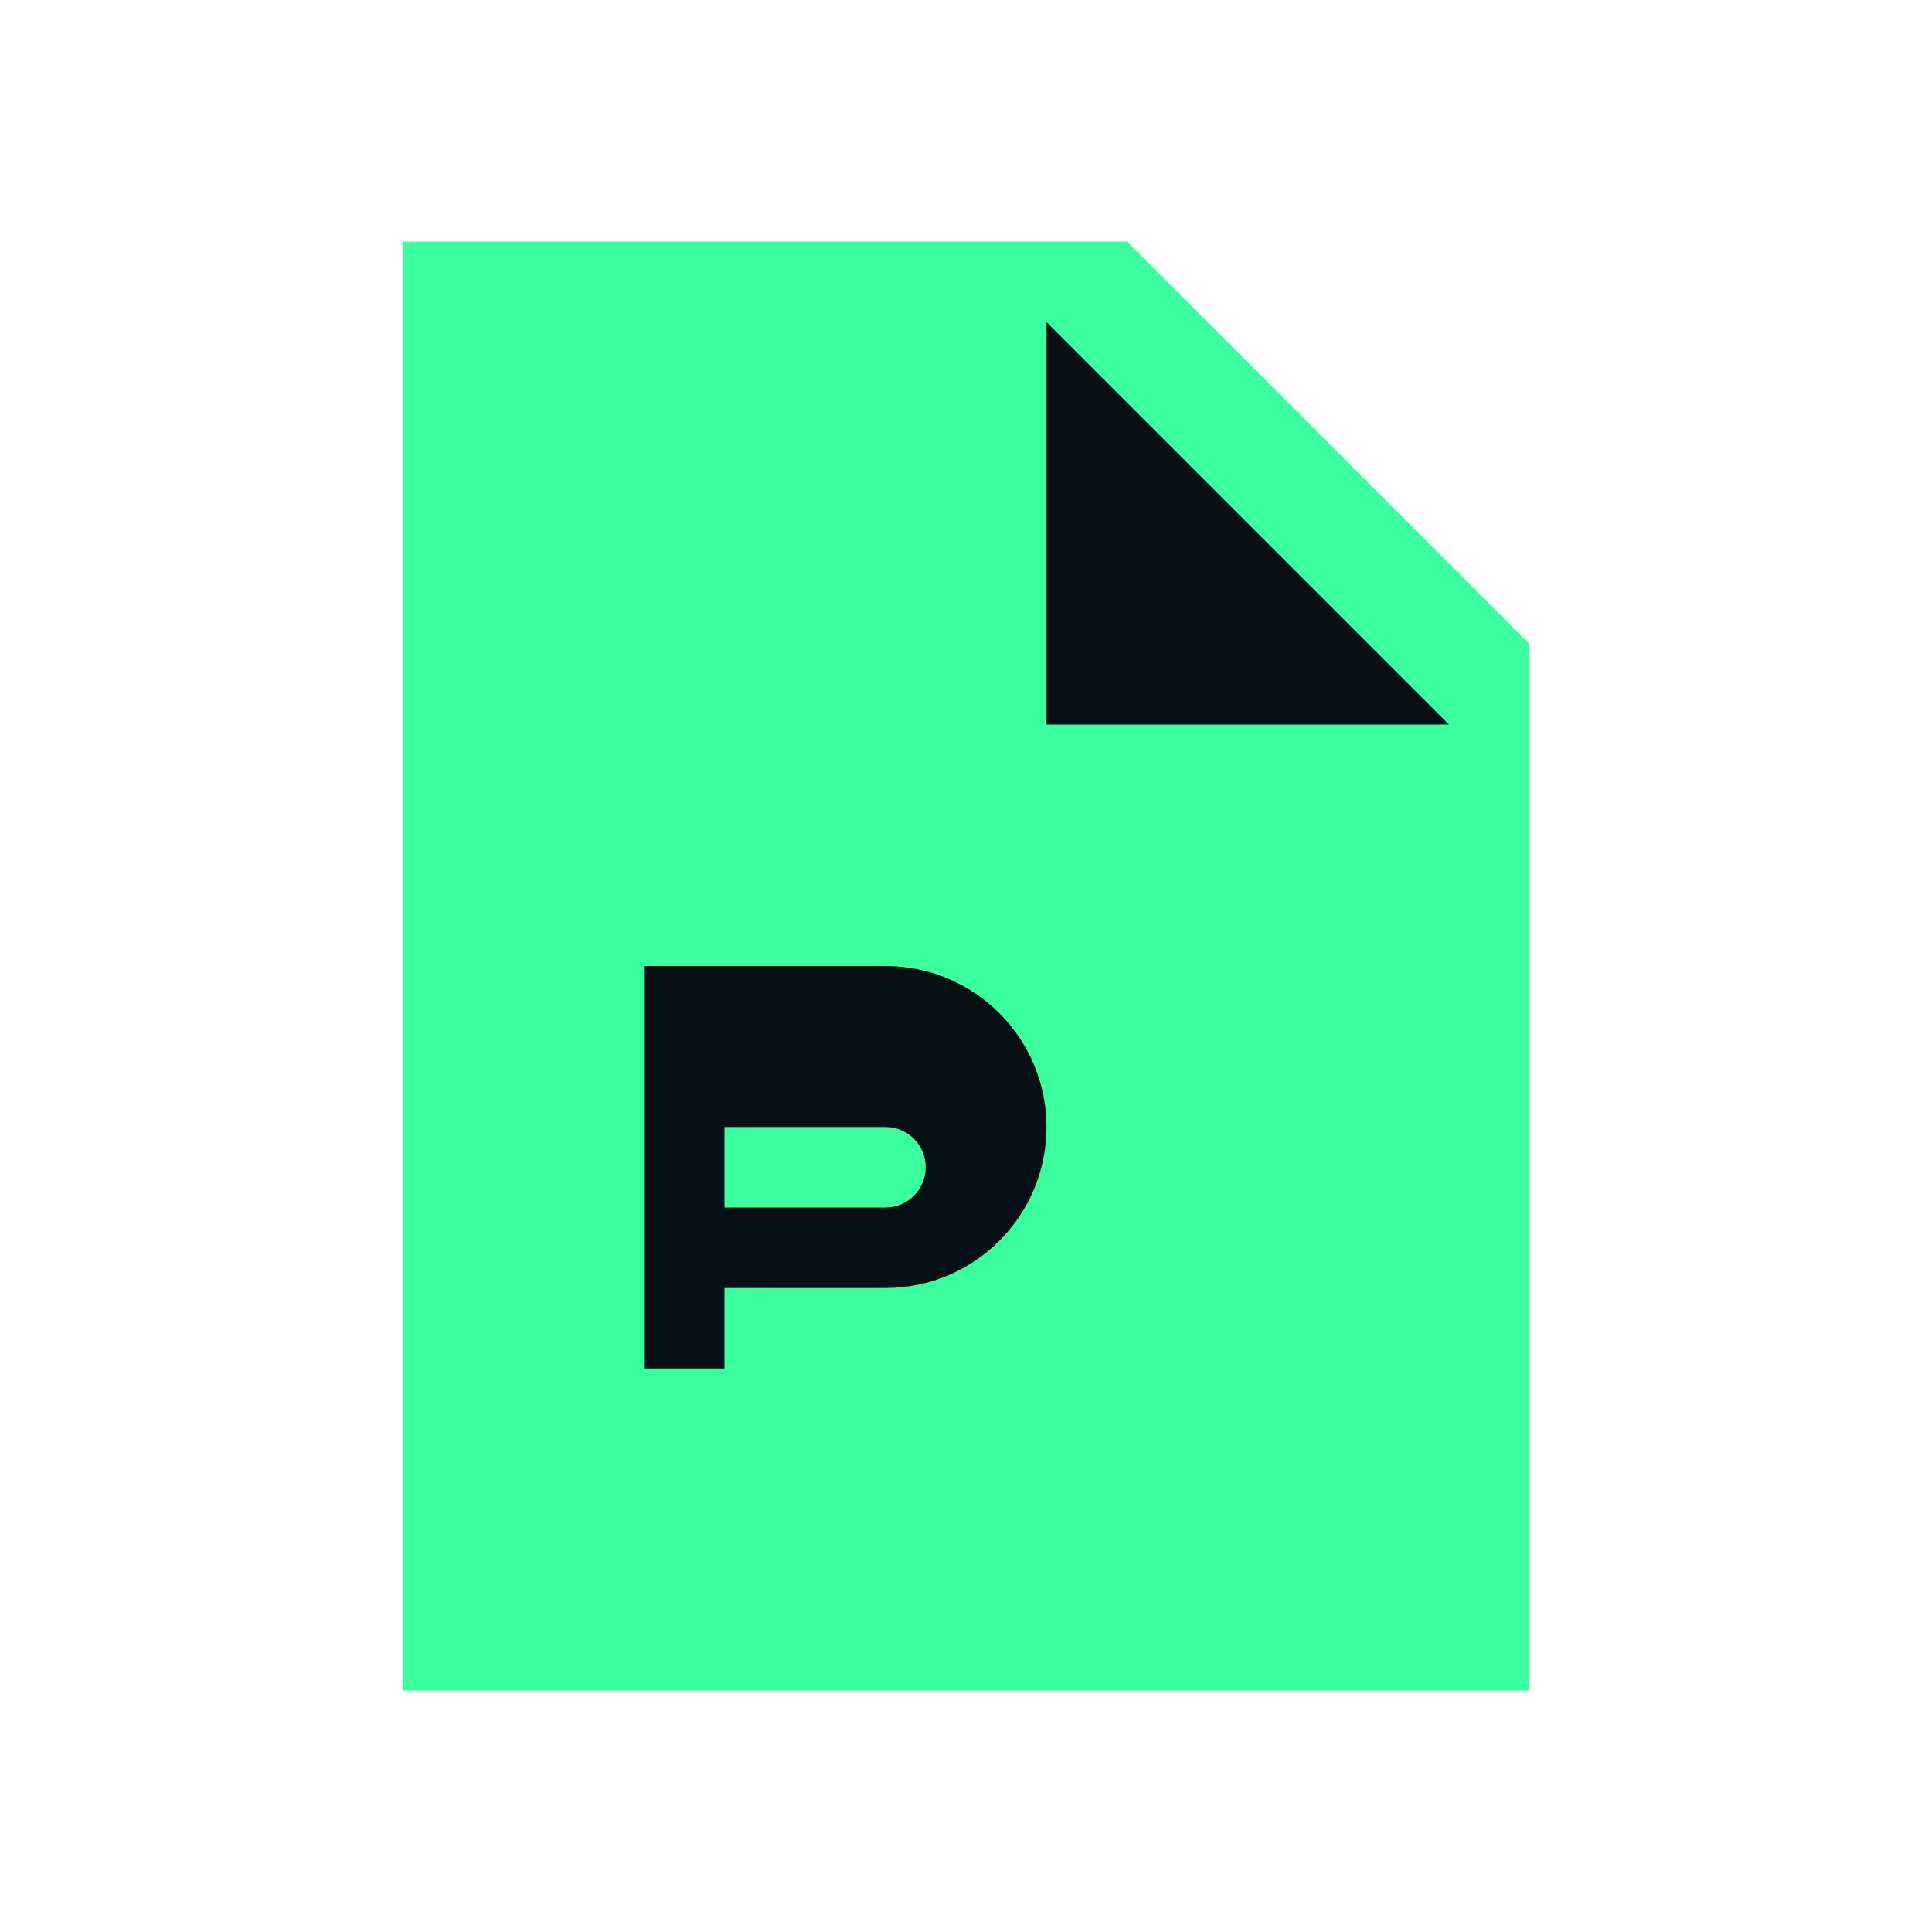
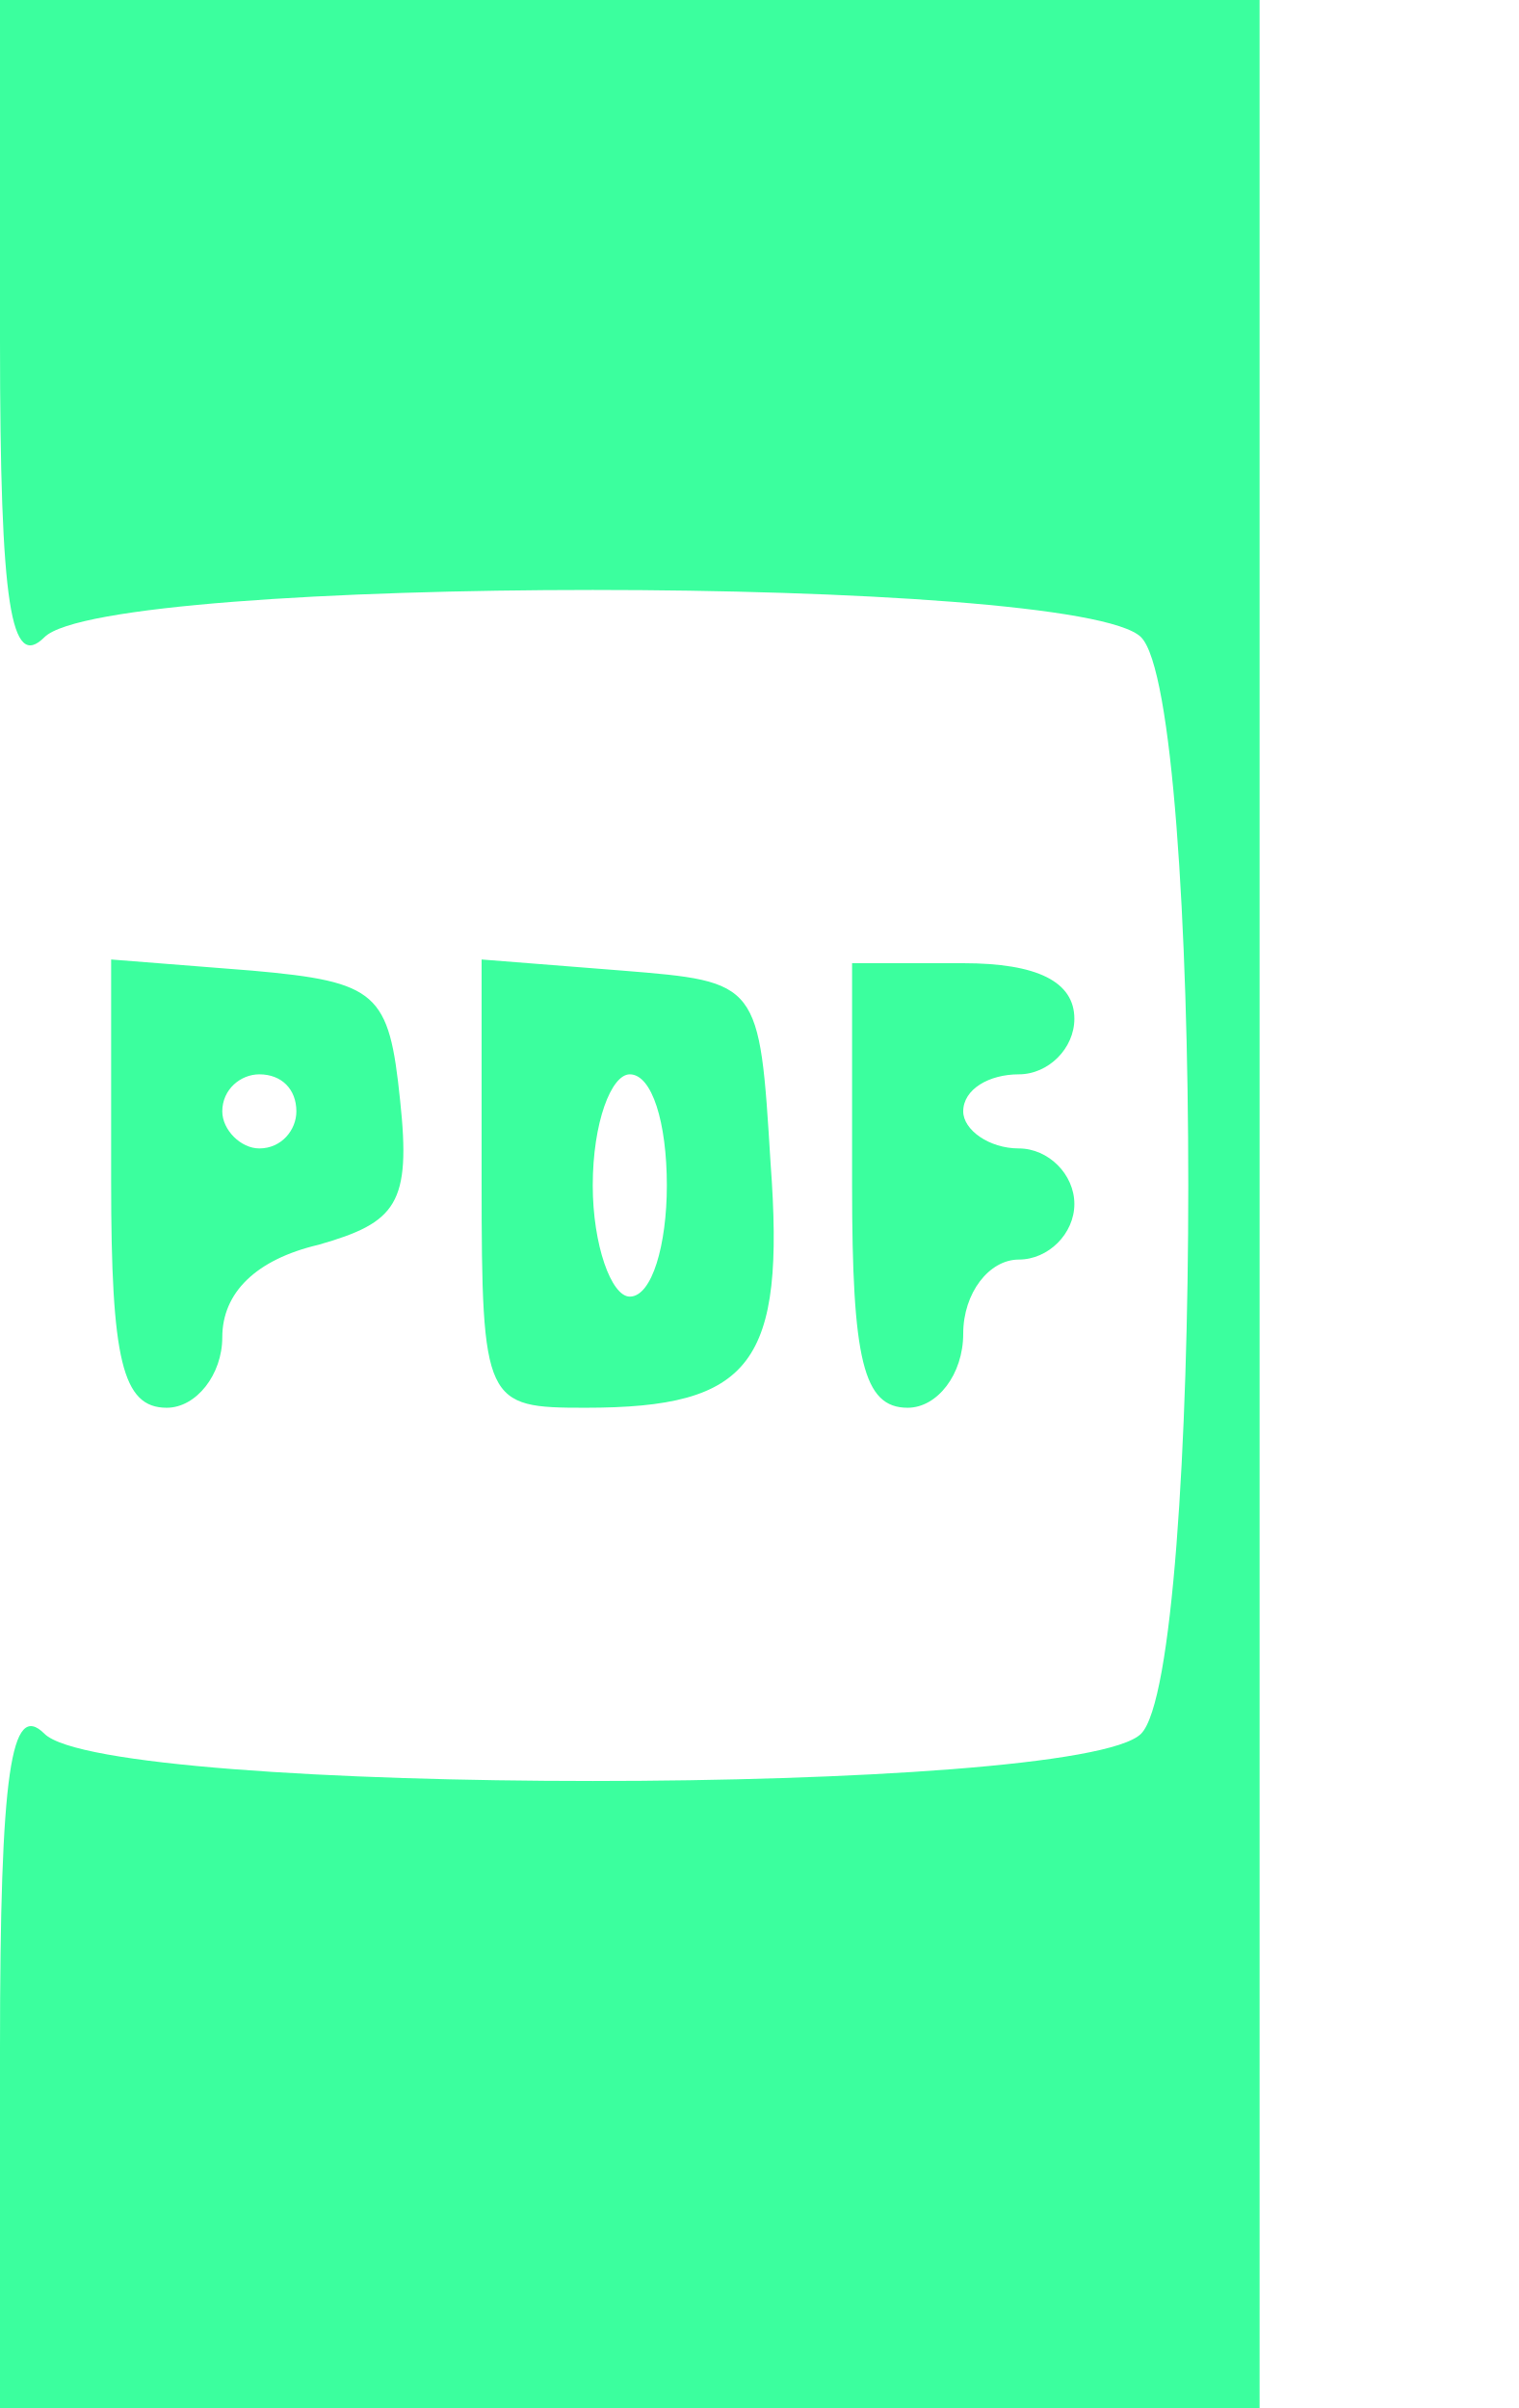
- <svg xmlns="http://www.w3.org/2000/svg" viewBox="0 0 24 24" fill="#3bff9e">
-   <path d="M5 3h9l5 5v13H5z" />
-   <path fill="#061015" d="M13 4v5h5zM8 17v-5h3a2 2 0 0 1 0 4H9v1zm1-2h2a.5.5 0 0 0 0-1H9z" />
+ <svg xmlns="http://www.w3.org/2000/svg" viewBox="0 0 41 65" preserveAspectRatio="xMidYMid meet">
+   <g transform="translate(0,65) scale(0.1,-0.1)" fill="#3bff9e">
+     <path d="M0 558 c0 -72 3 -89 12 -80 17 17 279 17 296 0 17 -17 17 -279 0 -296 -17 -17 -279 -17 -296 0 -9 9 -12 -10 -12 -85 l0 -97 170 0 170 0 0 325 0 325 -170 0 -170 0 0 -92z M30 331 c0 -48 3 -61 15 -61 8 0 15 9 15 19 0 12 9 21 26 25 21 6 25 11 22 39 -3 29 -6 32 -40 35 l-38 3 0 -60z m50 19 c0 -5 -4 -10 -10 -10 -5 0 -10 5 -10 10 0 6 5 10 10 10 6 0 10 -4 10 -10z M130 331 c0 -60 1 -61 28 -61 45 0 54 12 50 66 -3 49 -3 49 -40 52 l-38 3 0 -60z m50 -1 c0 -16 -4 -30 -10 -30 -5 0 -10 14 -10 30 0 17 5 30 10 30 6 0 10 -13 10 -30z M230 330 c0 -47 3 -60 15 -60 8 0 15 9 15 20 0 11 7 20 15 20 8 0 15 7 15 15 0 8 -7 15 -15 15 -8 0 -15 5 -15 10 0 6 7 10 15 10 8 0 15 7 15 15 0 10 -10 15 -30 15 l-30 0 0 -60z" />
+   </g>
</svg>
